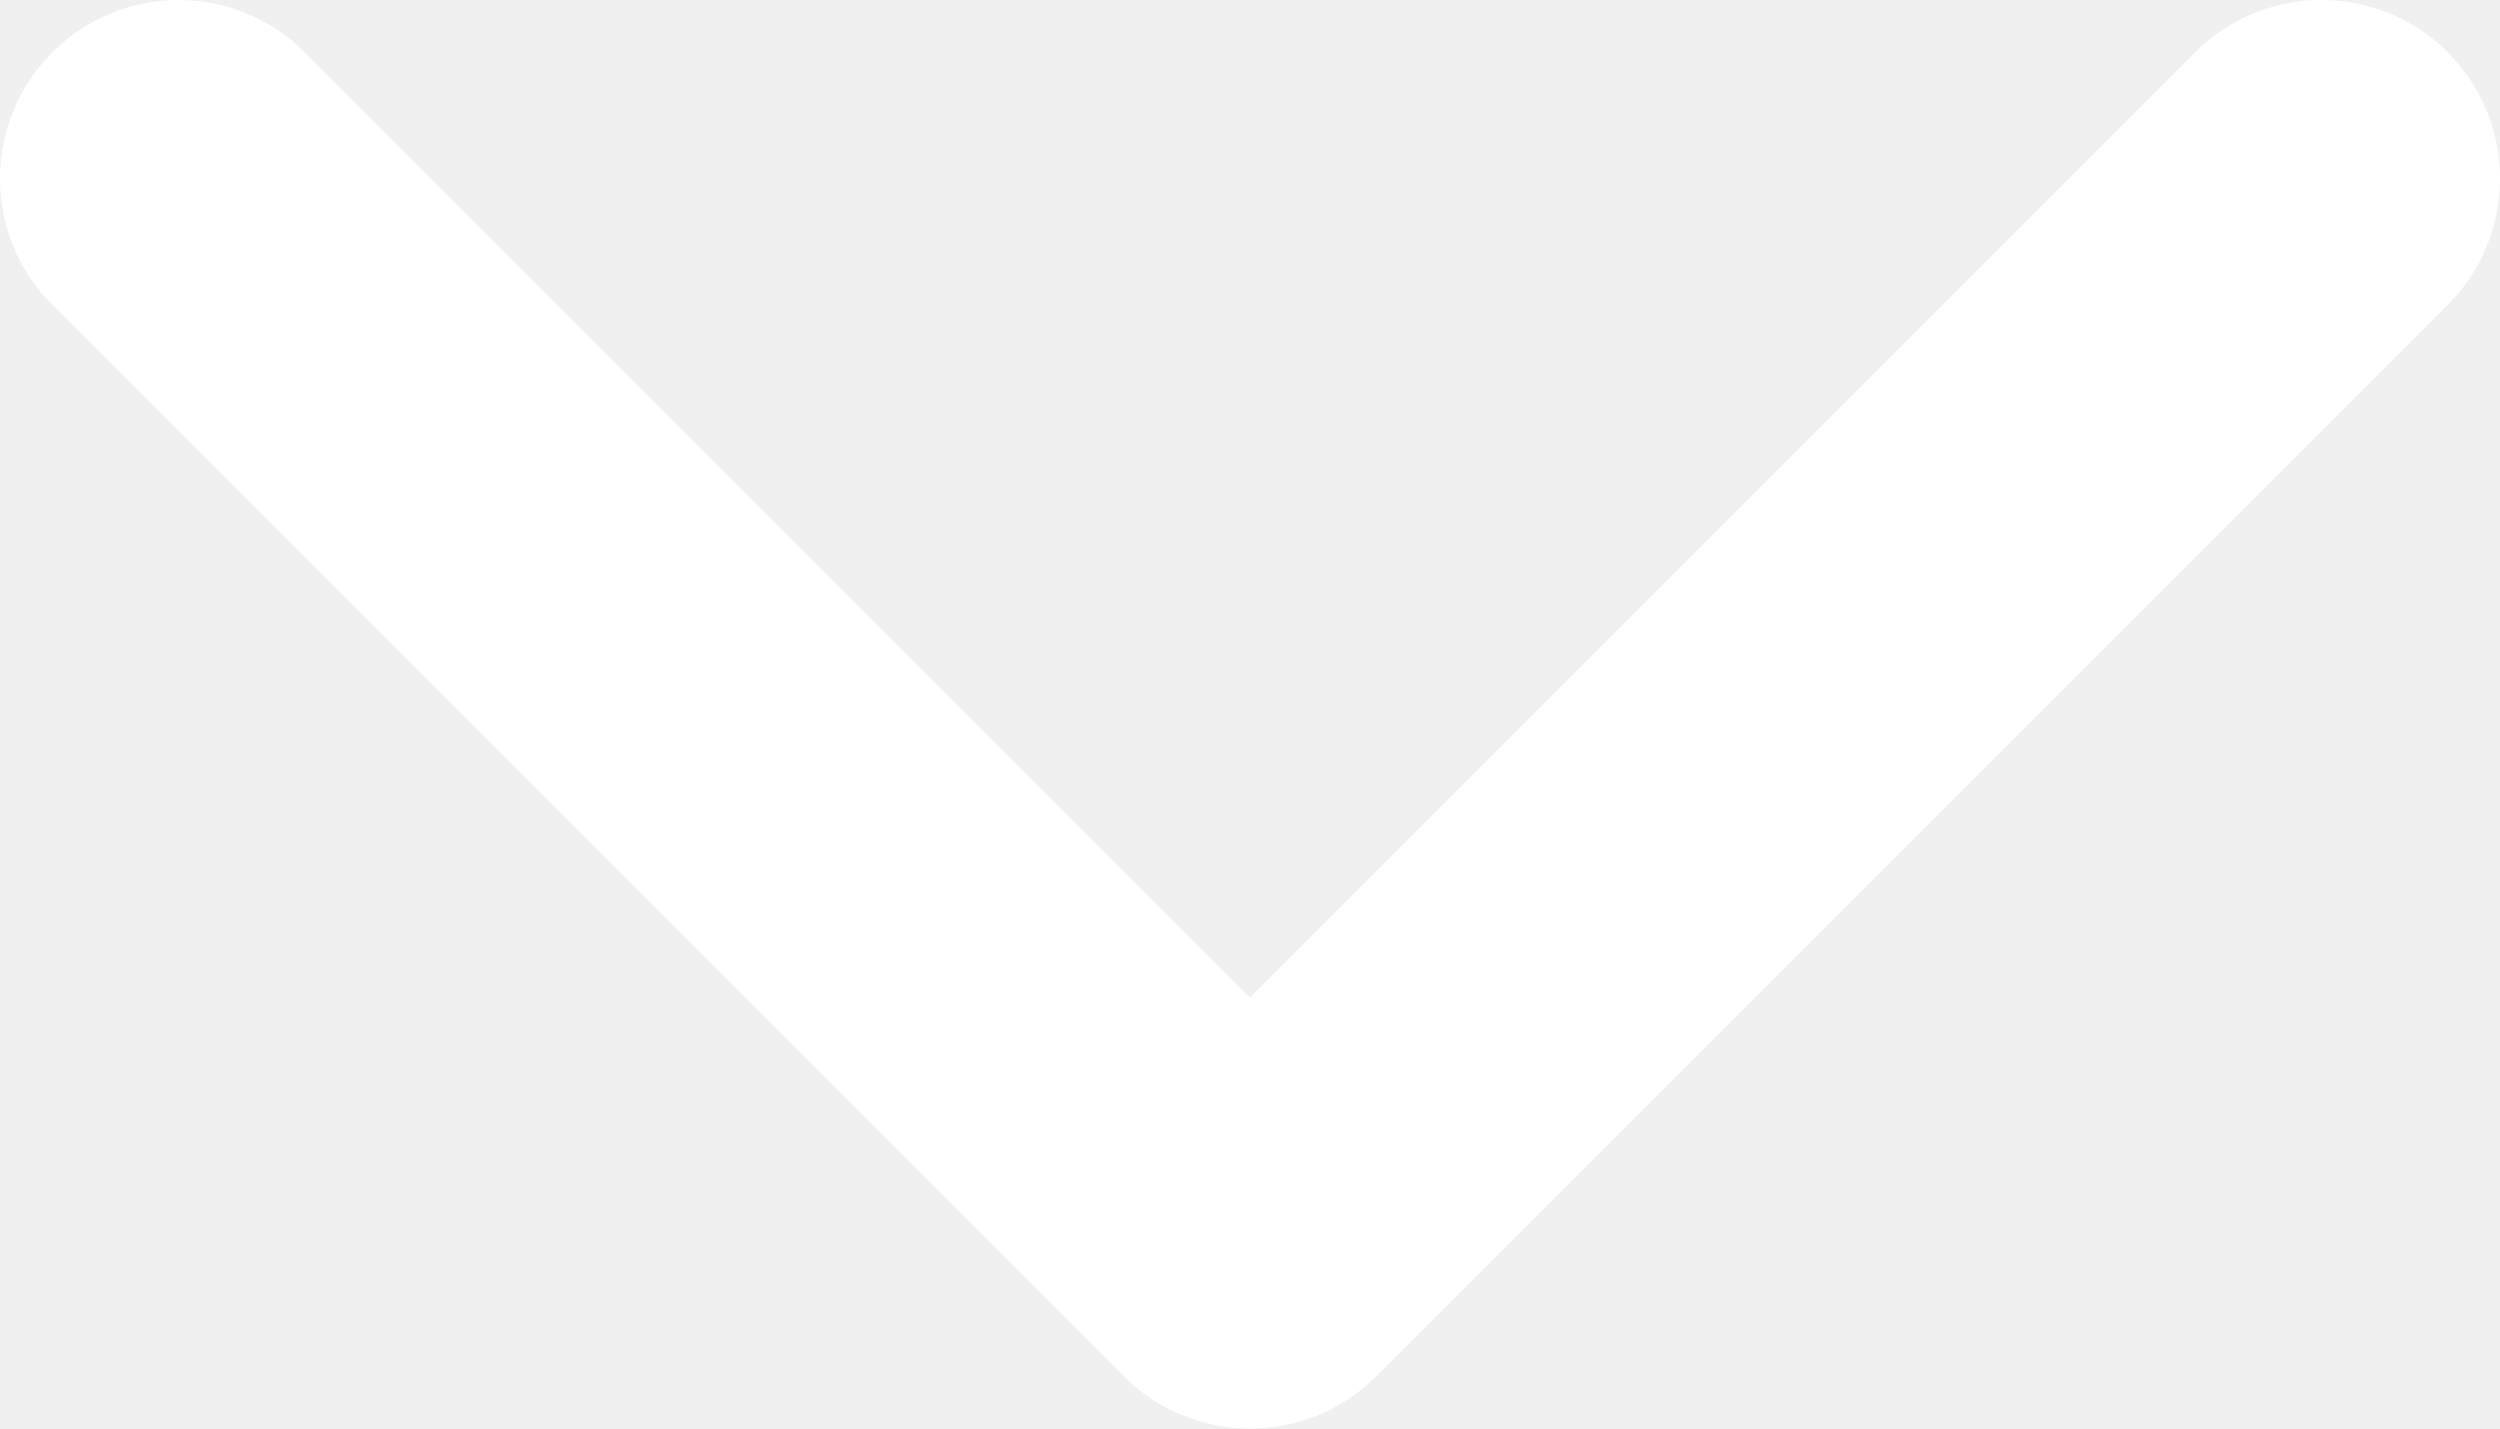
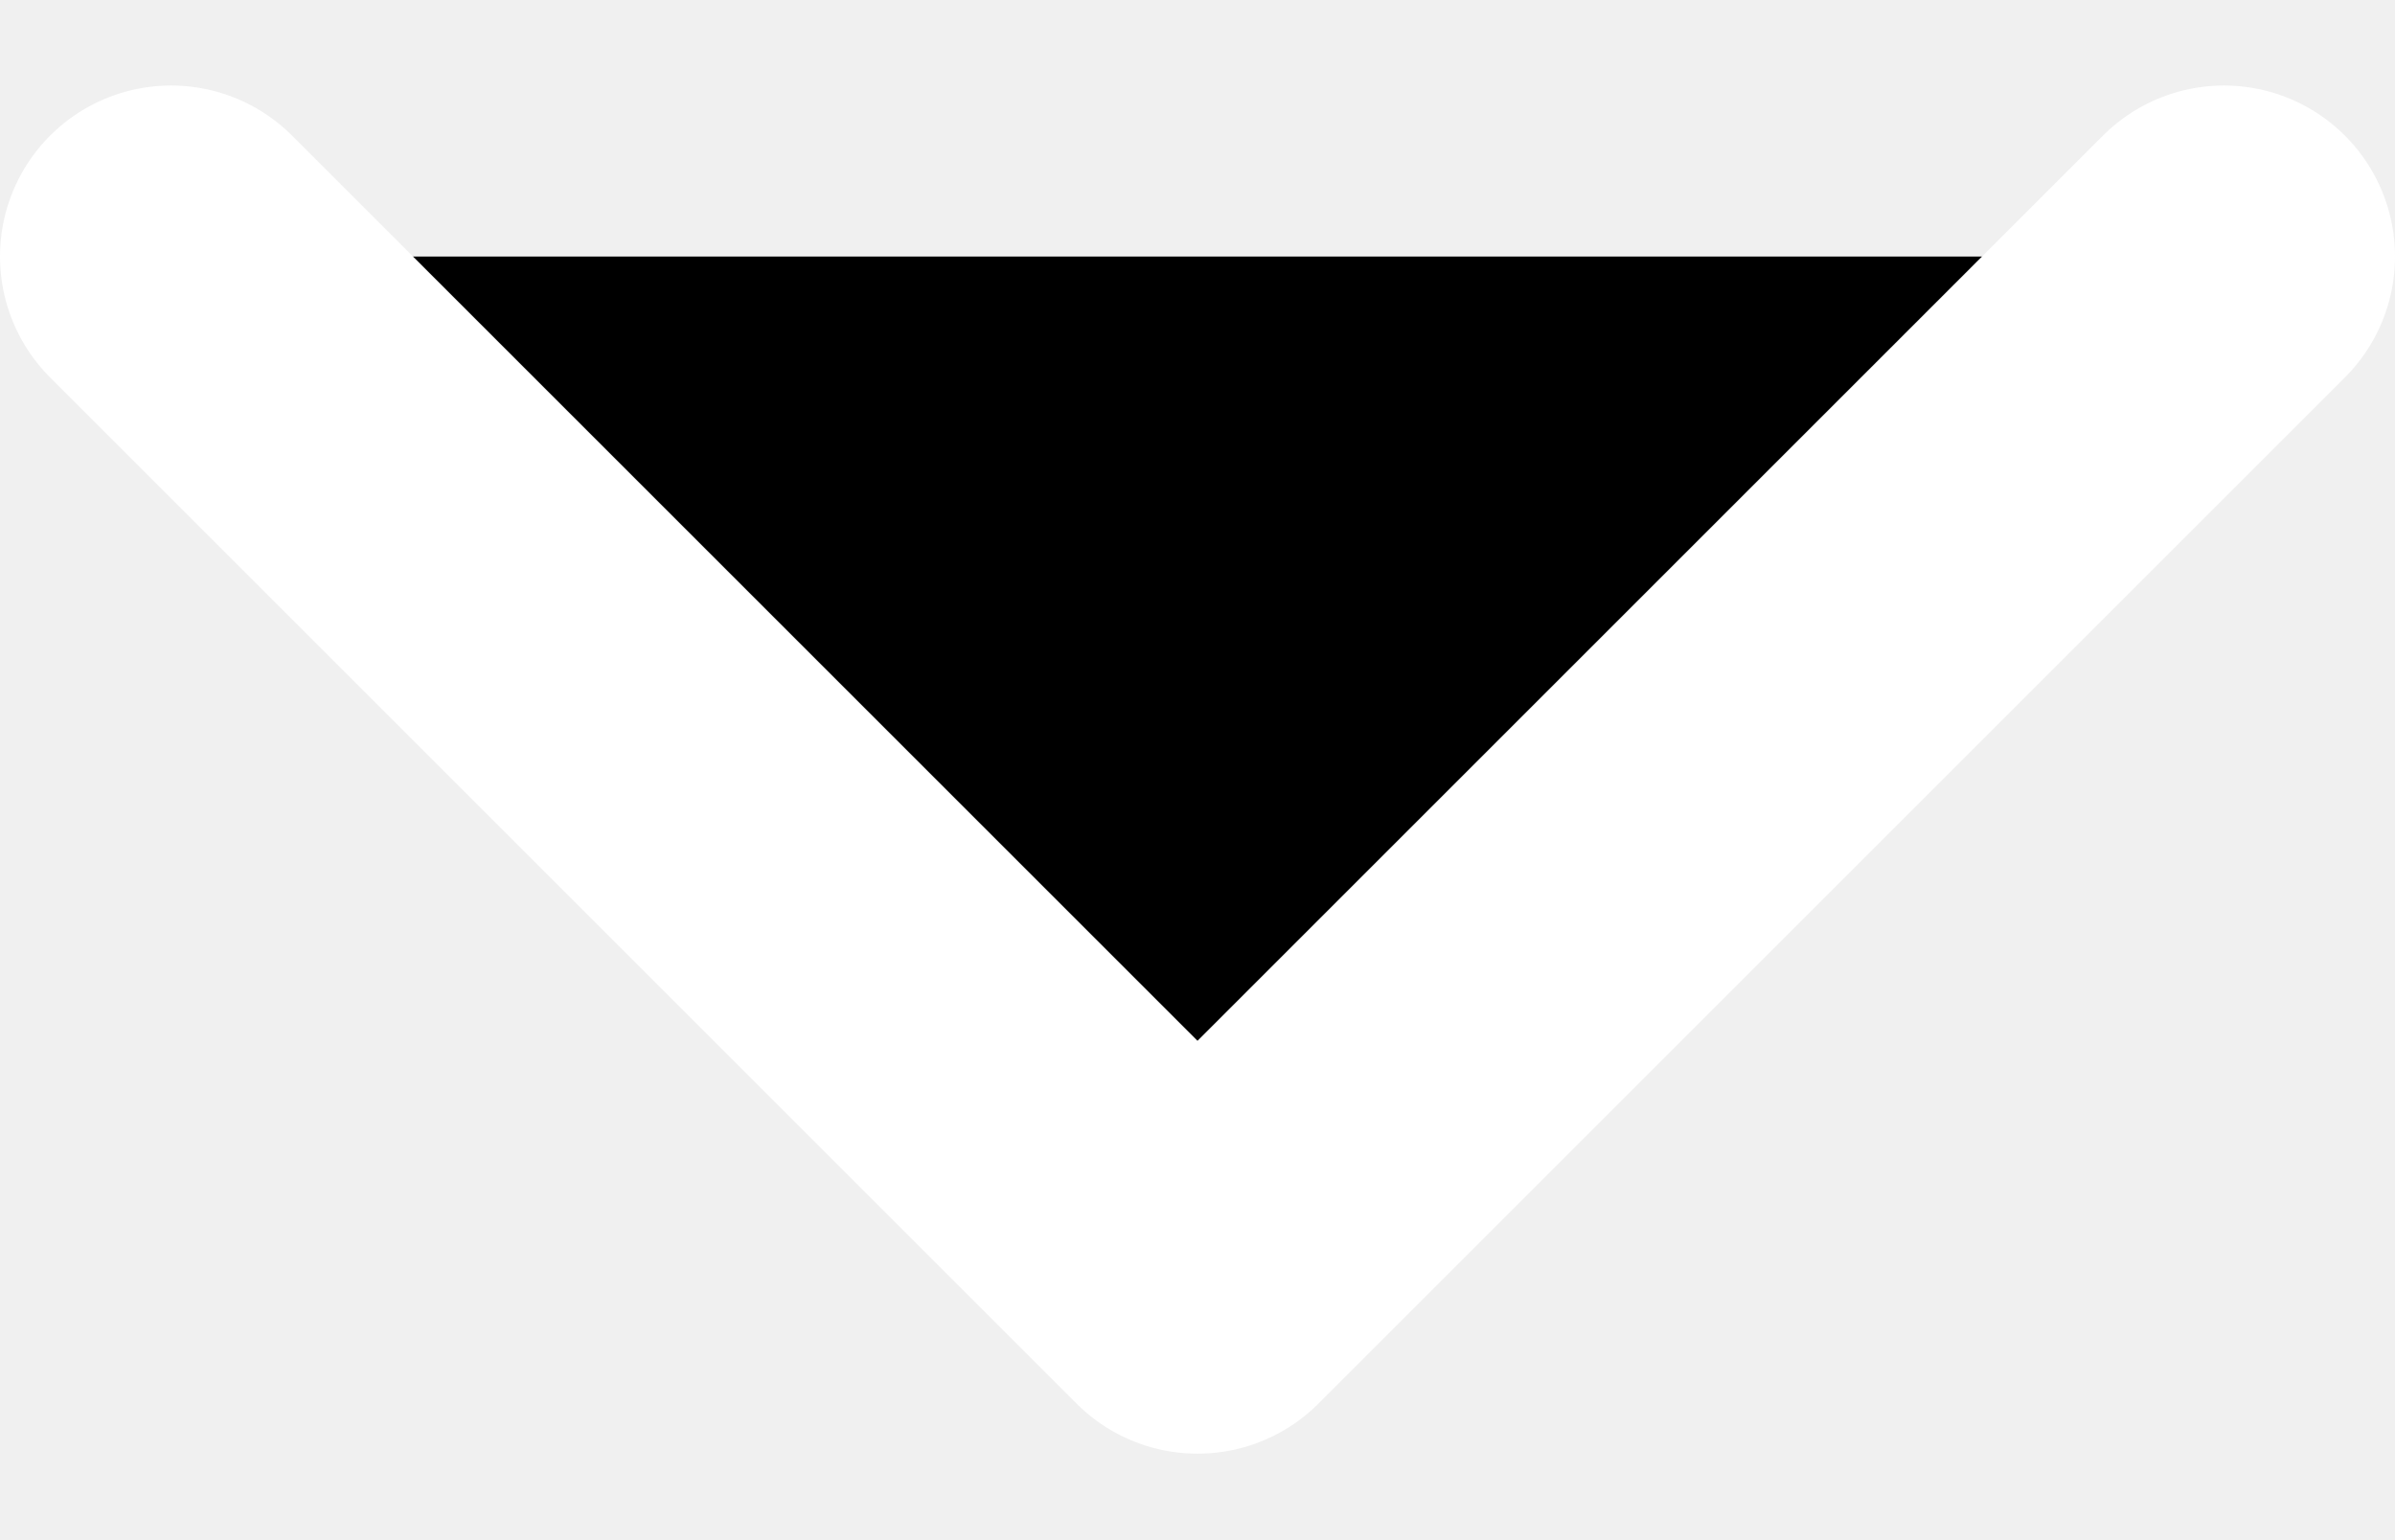
- <svg xmlns="http://www.w3.org/2000/svg" width="14" height="8" viewBox="0 0 14 8" fill="none">
-   <path d="M1 1L7 7L13 1" stroke="white" stroke-width="2" stroke-linecap="round" stroke-linejoin="round" />
+ <svg xmlns="http://www.w3.org/2000/svg" width="14" height="9" viewBox="0 0 14 9">
+   <path d="M1 1.5L7 7.5L13 1.5" stroke="white" stroke-width="2" stroke-linecap="round" stroke-linejoin="round" />
</svg>
